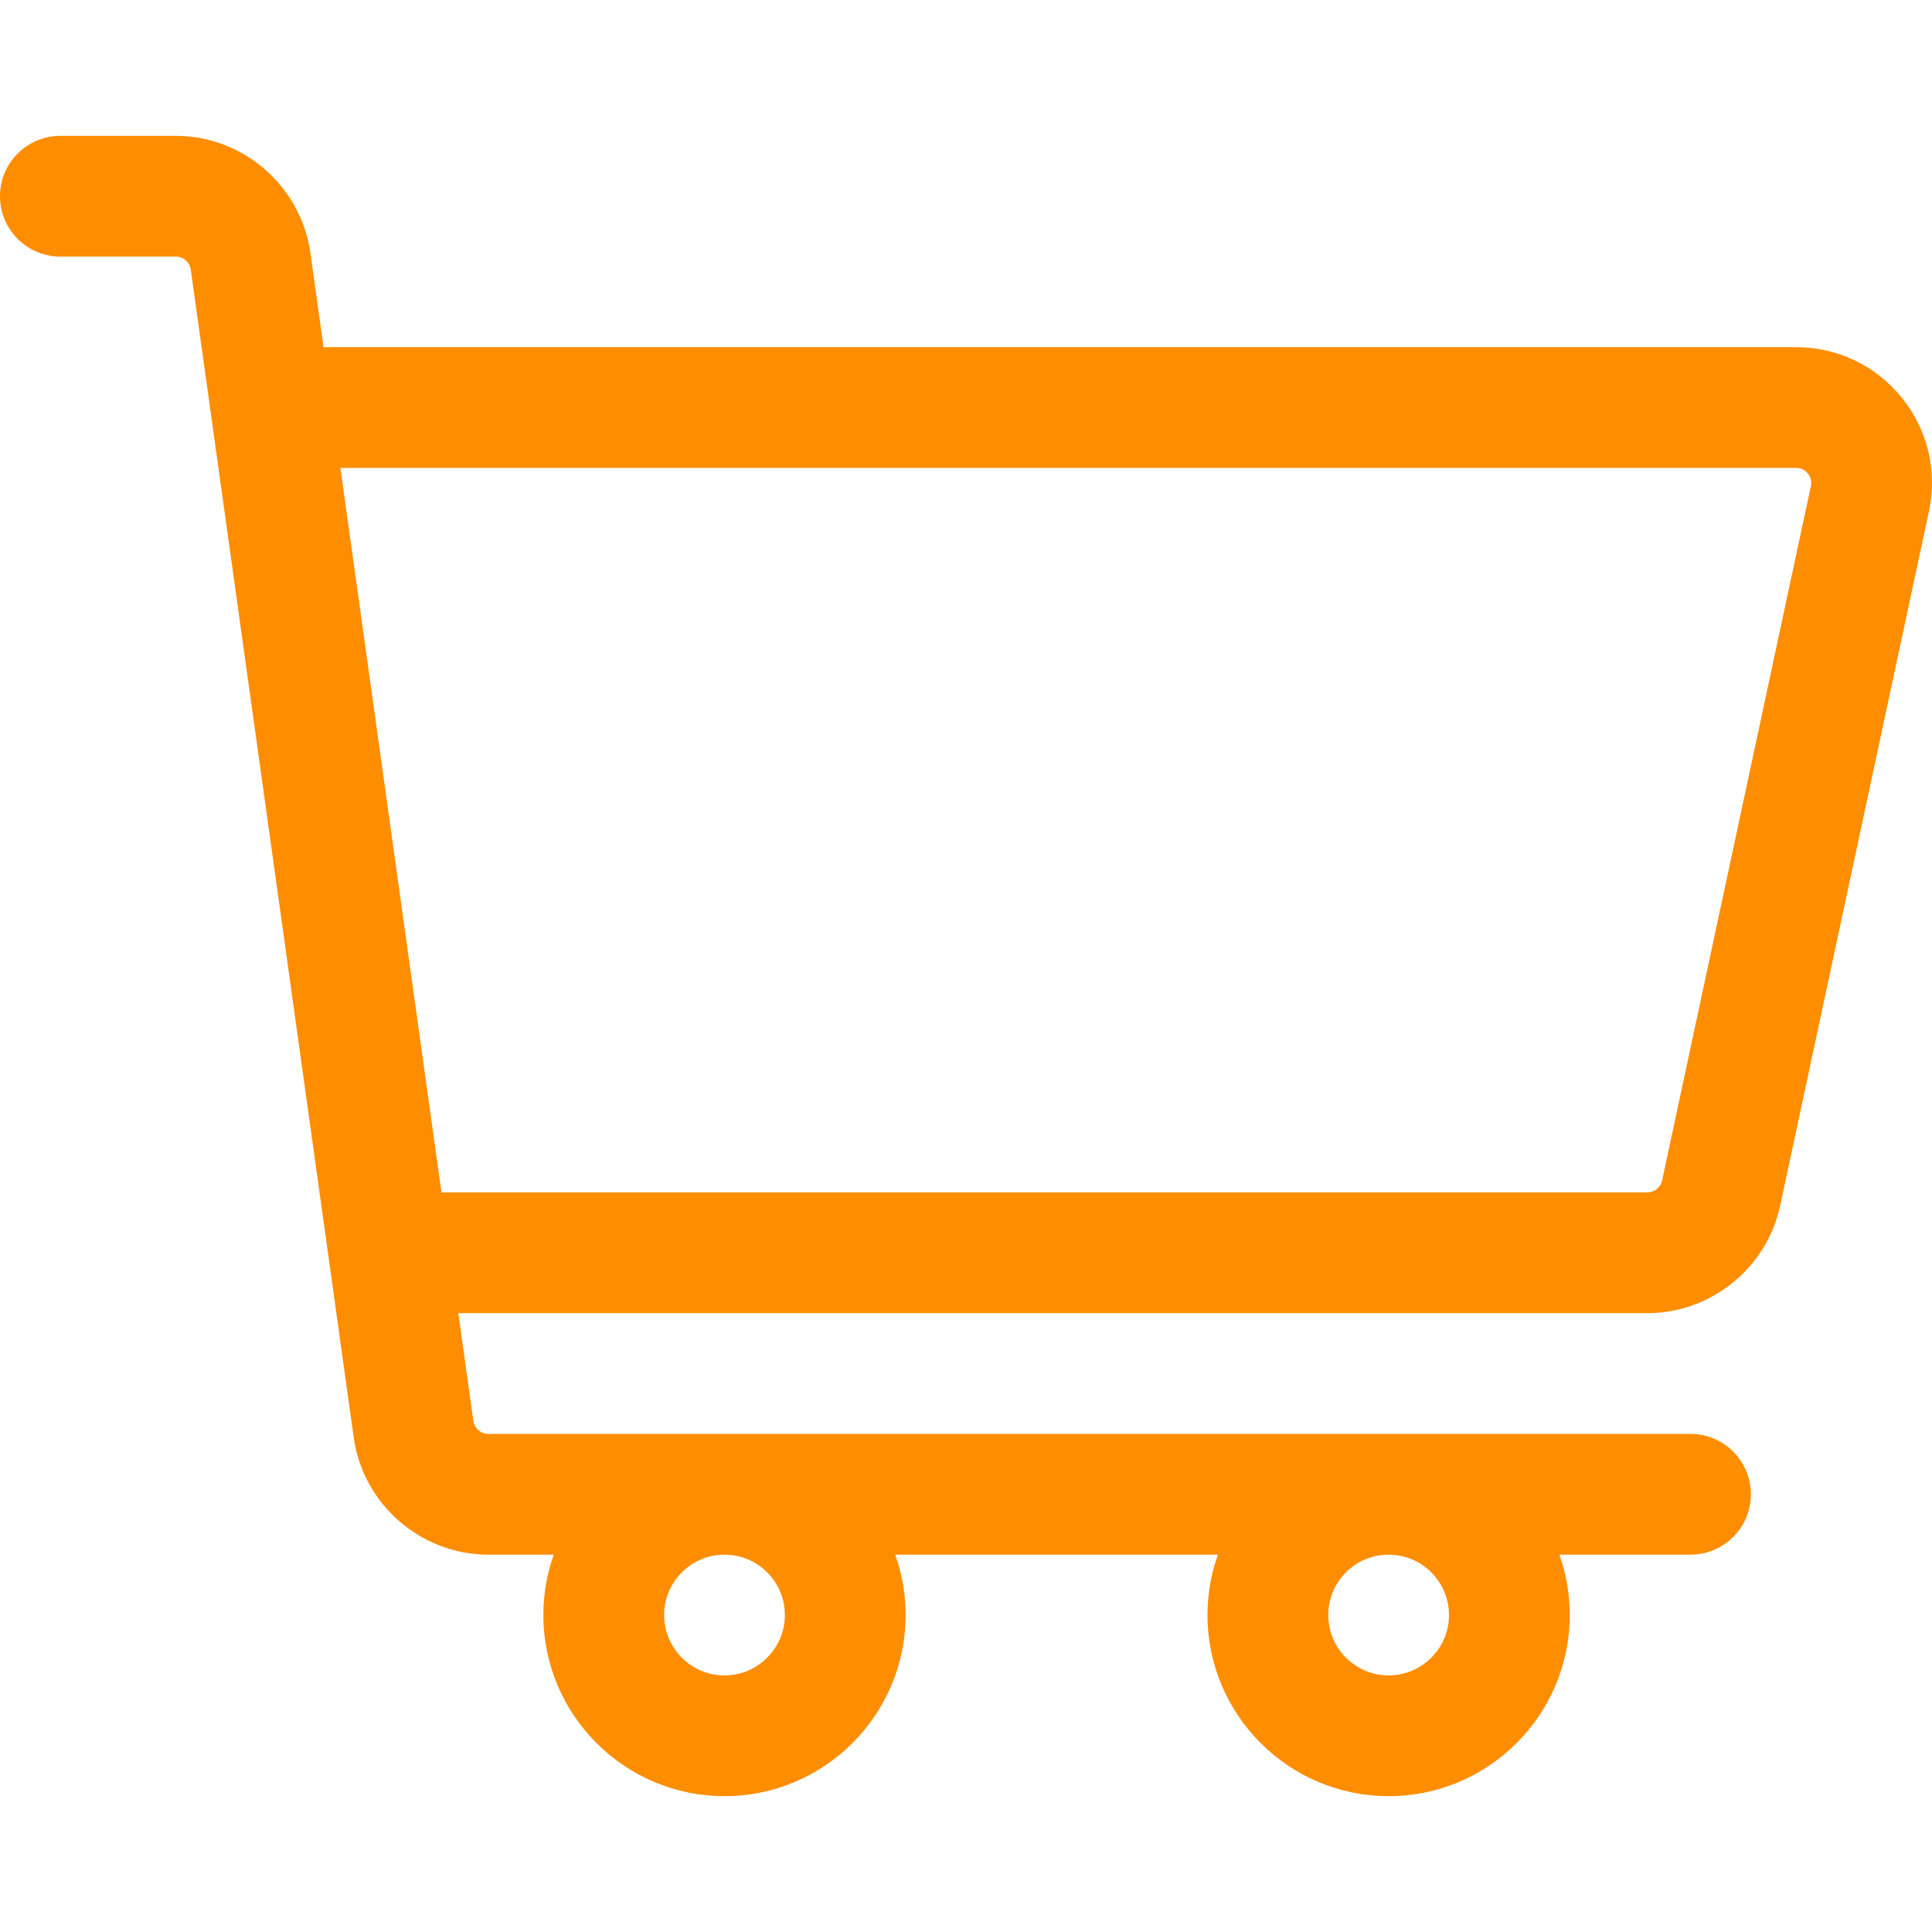
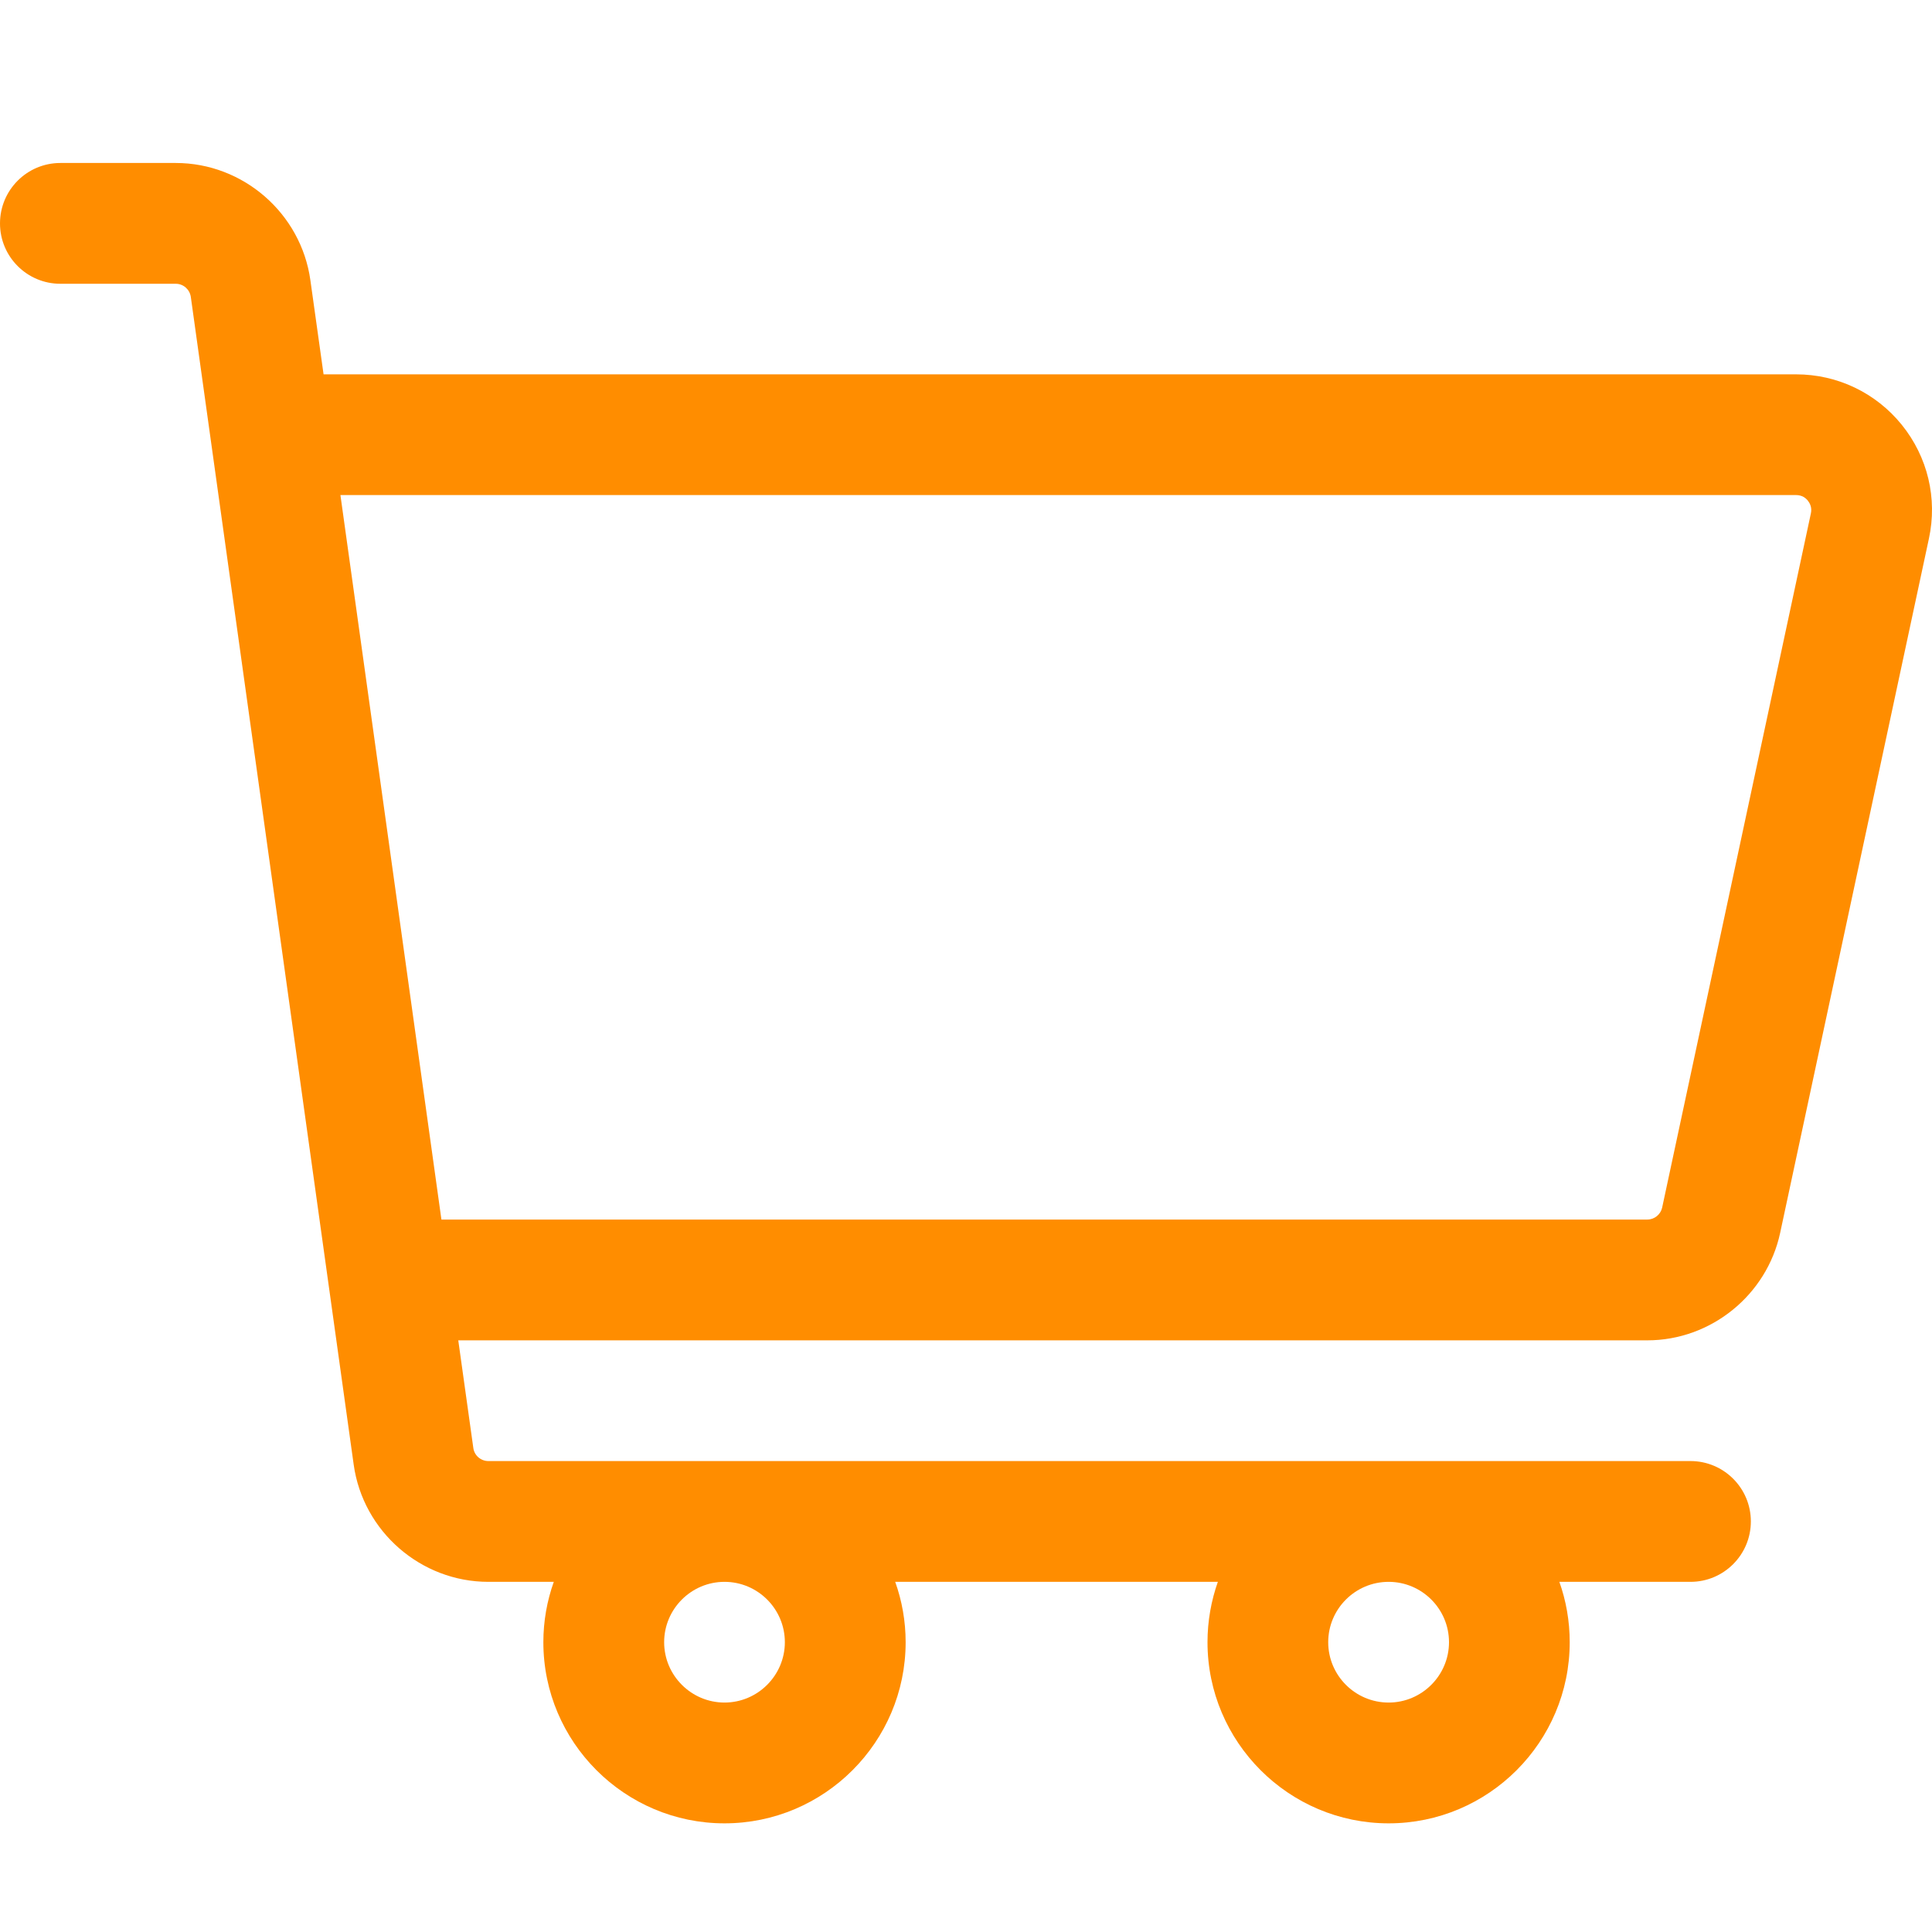
- <svg xmlns="http://www.w3.org/2000/svg" style="isolation:isolate" viewBox="0 0 32 32" width="32px" height="32px">
+ <svg xmlns="http://www.w3.org/2000/svg" style="isolation:isolate" viewBox="0 0 25 25" width="25px" height="25px">
  <defs>
-     <clipPath id="_clipPath_VaeLpsTej7ProYPBghKDSOYW5v5LWWMG">
-       <rect width="32" height="32" />
+     <clipPath id="_clipPath_HWnMB9vZ1BjKwawtitJF3mjdkYcHNY9T">
+       <rect width="25" height="25" />
    </clipPath>
  </defs>
-   <g clip-path="url(#_clipPath_VaeLpsTej7ProYPBghKDSOYW5v5LWWMG)">
-     <g>
-       <path d=" M 31.499 6.586 C 31.07 6.055 30.432 5.75 29.749 5.75 L 5.359 5.75 L 5.141 4.189 C 4.986 3.084 4.028 2.25 2.912 2.25 L 1 2.25 C 0.448 2.25 0 2.698 0 3.25 C 0 3.802 0.448 4.25 1 4.25 L 2.912 4.25 C 3.036 4.25 3.143 4.343 3.16 4.466 L 5.859 23.811 C 6.013 24.916 6.971 25.75 8.088 25.75 L 9.172 25.75 C 9.061 26.063 9 26.399 9 26.75 C 9 28.404 10.346 29.75 12 29.75 C 13.654 29.75 15 28.404 15 26.75 C 15 26.399 14.939 26.063 14.828 25.75 L 20.172 25.75 C 20.061 26.063 20 26.399 20 26.75 C 20 28.404 21.346 29.75 23 29.75 C 24.654 29.75 26 28.404 26 26.75 C 26 26.399 25.939 26.063 25.828 25.75 L 28 25.75 C 28.552 25.75 29 25.302 29 24.75 C 29 24.198 28.552 23.75 28 23.75 L 8.088 23.75 C 7.964 23.75 7.857 23.657 7.84 23.535 L 7.591 21.75 L 27.285 21.75 C 28.338 21.75 29.264 21.002 29.485 19.971 L 31.949 8.472 C 32.093 7.804 31.929 7.117 31.499 6.586 L 31.499 6.586 Z  M 13 26.75 C 13 27.301 12.551 27.75 12 27.75 C 11.449 27.75 11 27.301 11 26.75 C 11 26.199 11.449 25.75 12 25.75 C 12.551 25.75 13 26.198 13 26.75 Z  M 24 26.75 C 24 27.301 23.551 27.75 23 27.75 C 22.448 27.75 22 27.301 22 26.75 C 22 26.199 22.448 25.75 23 25.75 C 23.551 25.75 24 26.198 24 26.75 Z  M 29.994 8.052 L 27.53 19.552 C 27.505 19.667 27.402 19.75 27.285 19.75 L 7.312 19.75 L 5.638 7.75 L 29.749 7.75 C 29.848 7.75 29.91 7.8 29.944 7.843 C 29.978 7.885 30.015 7.956 29.994 8.052 L 29.994 8.052 Z " fill="rgb(255,141,0)" />
+   <g clip-path="url(#_clipPath_HWnMB9vZ1BjKwawtitJF3mjdkYcHNY9T)">
+     <clipPath id="_clipPath_AoOE7PCmVSyBOW42bUWAXcshyjMHdOlh">
+       <rect x="0" y="0" width="30" height="30" transform="matrix(1,0,0,1,0,0)" fill="rgb(255,255,255)" />
+     </clipPath>
+     <g clip-path="url(#_clipPath_AoOE7PCmVSyBOW42bUWAXcshyjMHdOlh)">
+       <g>
+         <g>
+           <path d=" M 24.609 5.497 C 24.273 5.082 23.775 4.844 23.241 4.844 L 4.187 4.844 L 4.016 3.624 C 3.895 2.761 3.147 2.109 2.275 2.109 L 0.781 2.109 C 0.35 2.109 0 2.459 0 2.891 C 0 3.322 0.35 3.672 0.781 3.672 L 2.275 3.672 C 2.372 3.672 2.455 3.745 2.469 3.841 L 4.577 18.954 C 4.698 19.817 5.446 20.469 6.319 20.469 L 7.166 20.469 C 7.079 20.713 7.031 20.976 7.031 21.25 C 7.031 22.542 8.083 23.594 9.375 23.594 C 10.667 23.594 11.719 22.542 11.719 21.25 C 11.719 20.976 11.671 20.713 11.584 20.469 L 15.759 20.469 C 15.673 20.713 15.625 20.976 15.625 21.25 C 15.625 22.542 16.677 23.594 17.969 23.594 C 19.261 23.594 20.312 22.542 20.312 21.25 C 20.312 20.976 20.265 20.713 20.178 20.469 L 21.875 20.469 C 22.306 20.469 22.656 20.119 22.656 19.687 C 22.656 19.256 22.306 18.906 21.875 18.906 L 6.319 18.906 C 6.222 18.906 6.138 18.834 6.125 18.738 L 5.93 17.344 L 21.316 17.344 C 22.139 17.344 22.862 16.759 23.035 15.954 L 24.96 6.97 C 25.073 6.448 24.944 5.912 24.609 5.497 L 24.609 5.497 Z  M 10.156 21.25 C 10.156 21.68 9.805 22.031 9.375 22.031 C 8.945 22.031 8.594 21.68 8.594 21.25 C 8.594 20.82 8.945 20.469 9.375 20.469 C 9.805 20.469 10.156 20.819 10.156 21.25 Z  M 18.75 21.25 C 18.75 21.68 18.399 22.031 17.969 22.031 C 17.537 22.031 17.187 21.68 17.187 21.25 C 17.187 20.82 17.537 20.469 17.969 20.469 C 18.399 20.469 18.75 20.819 18.75 21.25 Z  M 23.433 6.642 L 21.508 15.627 C 21.488 15.716 21.408 15.781 21.316 15.781 L 5.712 15.781 L 4.405 6.406 L 23.241 6.406 C 23.319 6.406 23.367 6.445 23.394 6.479 C 23.42 6.512 23.449 6.567 23.433 6.642 L 23.433 6.642 Z " fill="rgb(255,141,0)" />
+         </g>
+       </g>
    </g>
  </g>
</svg>
